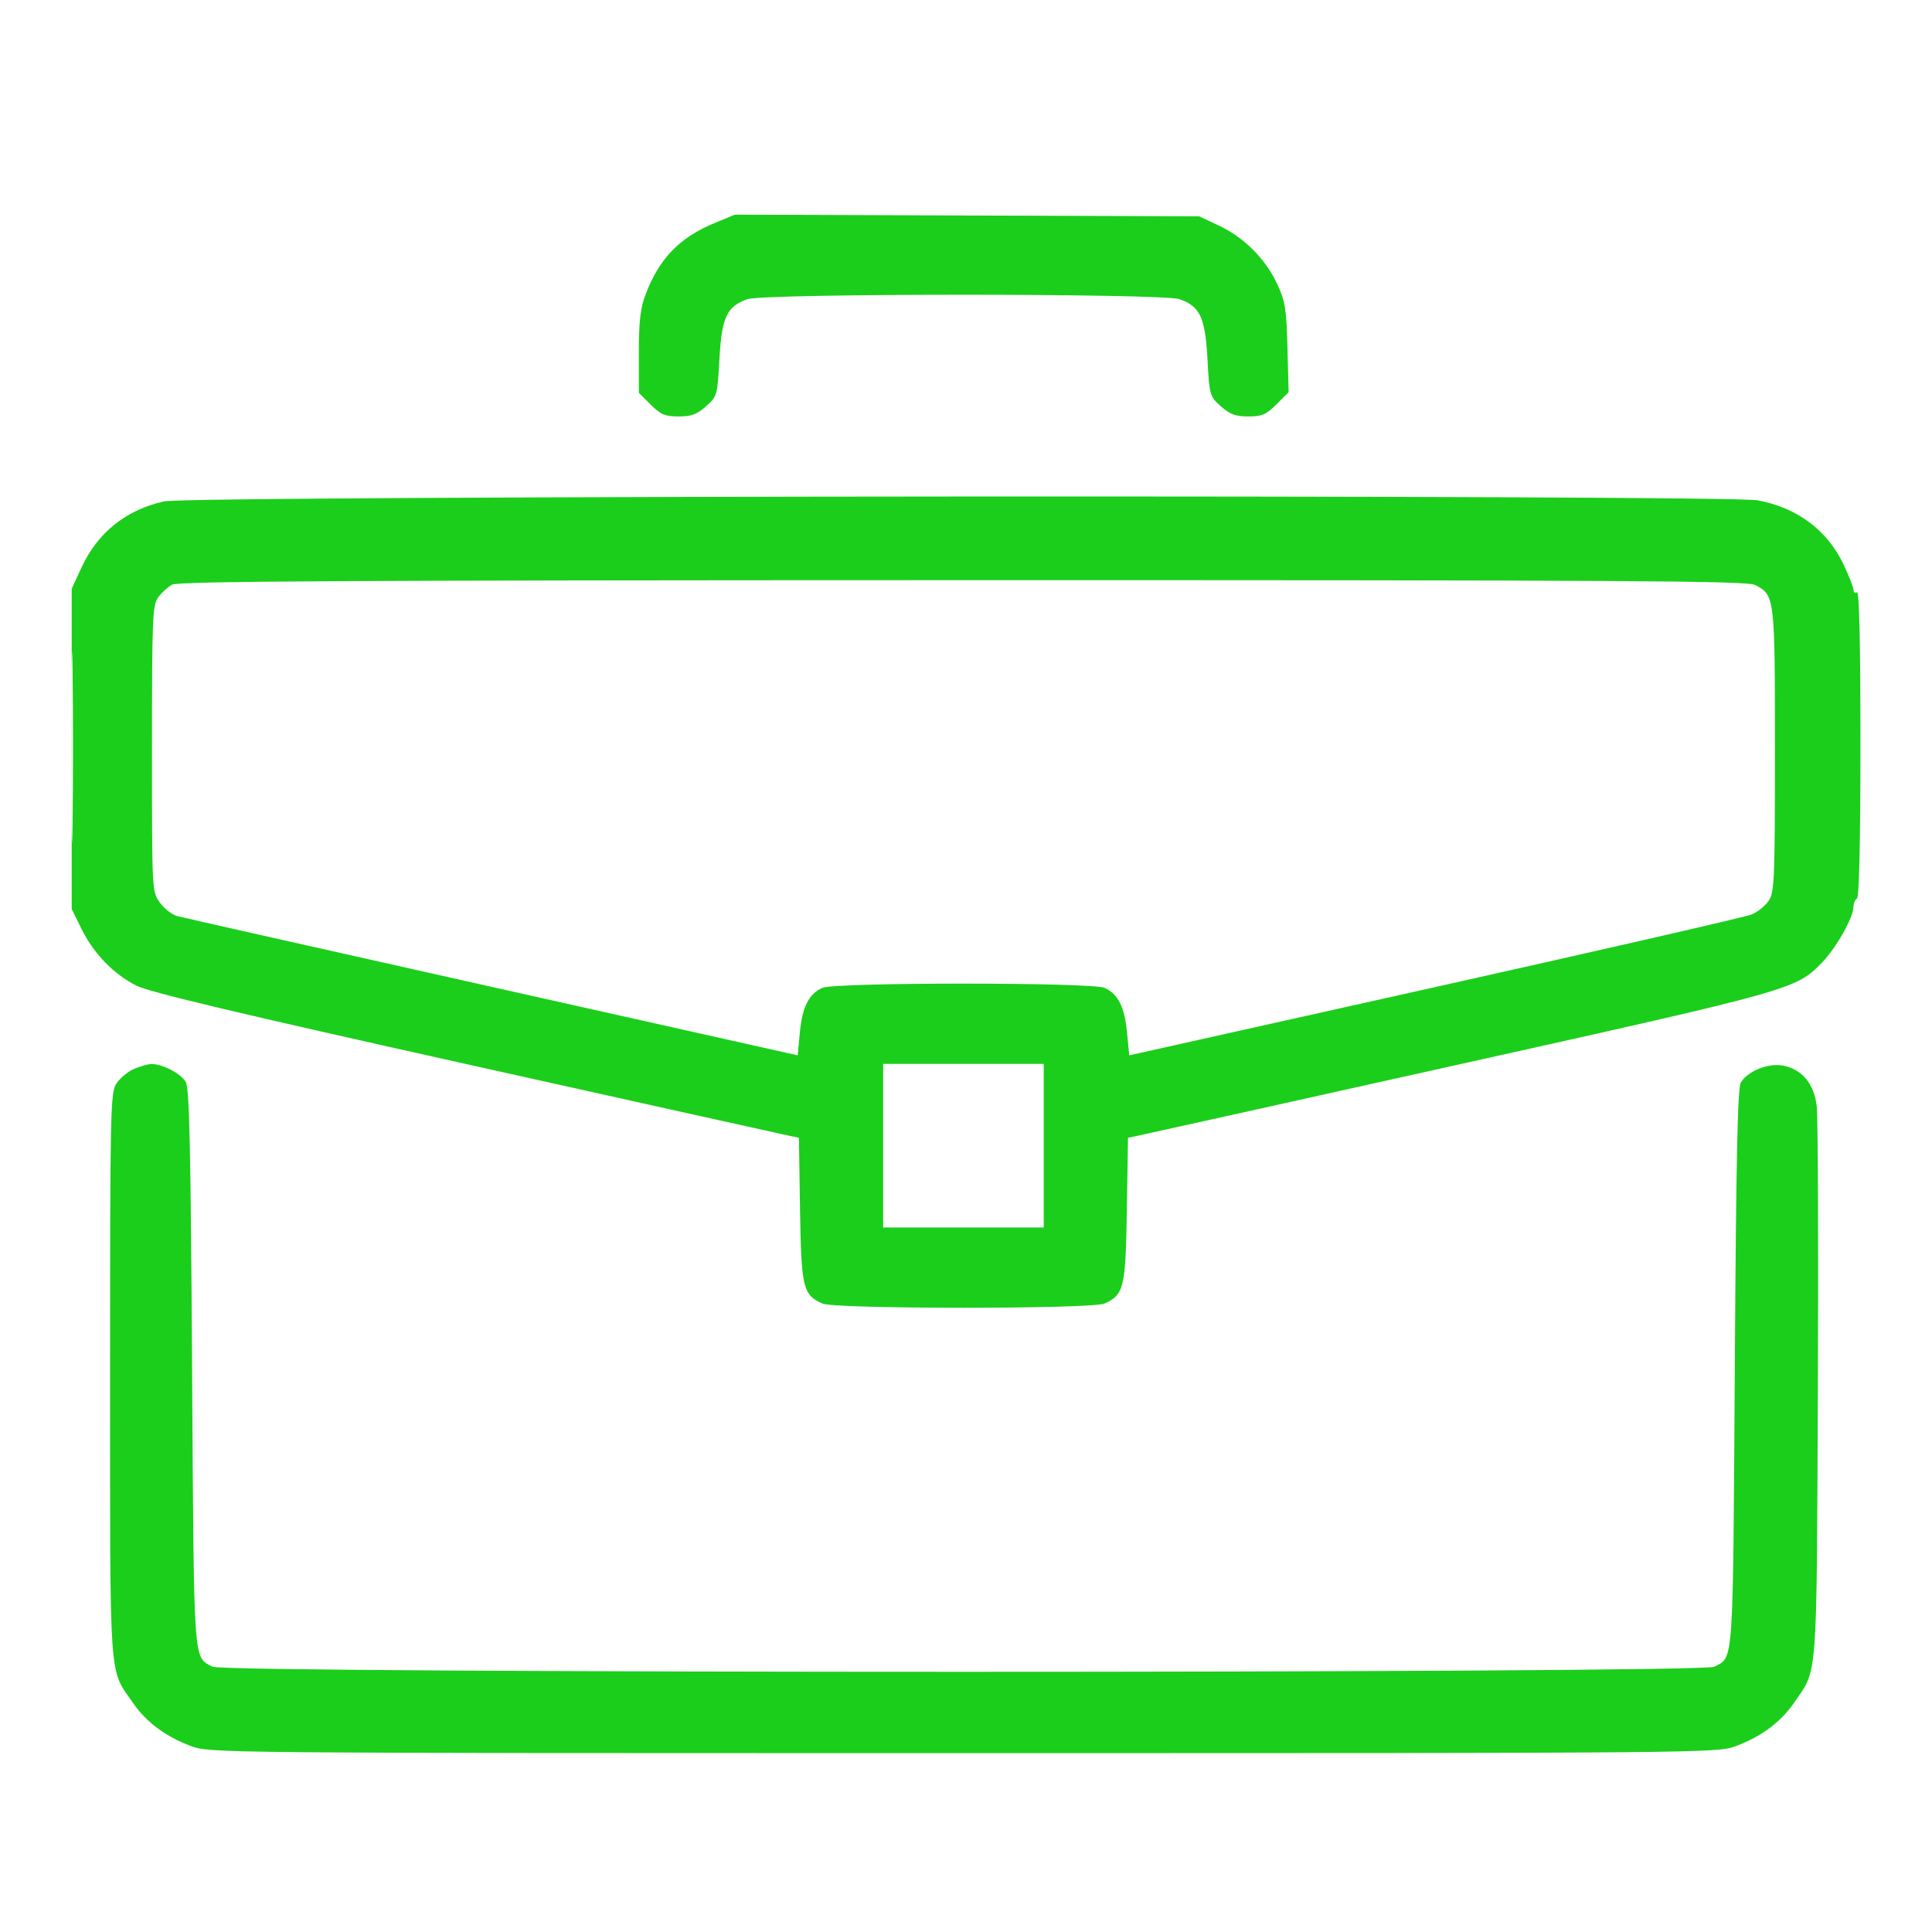
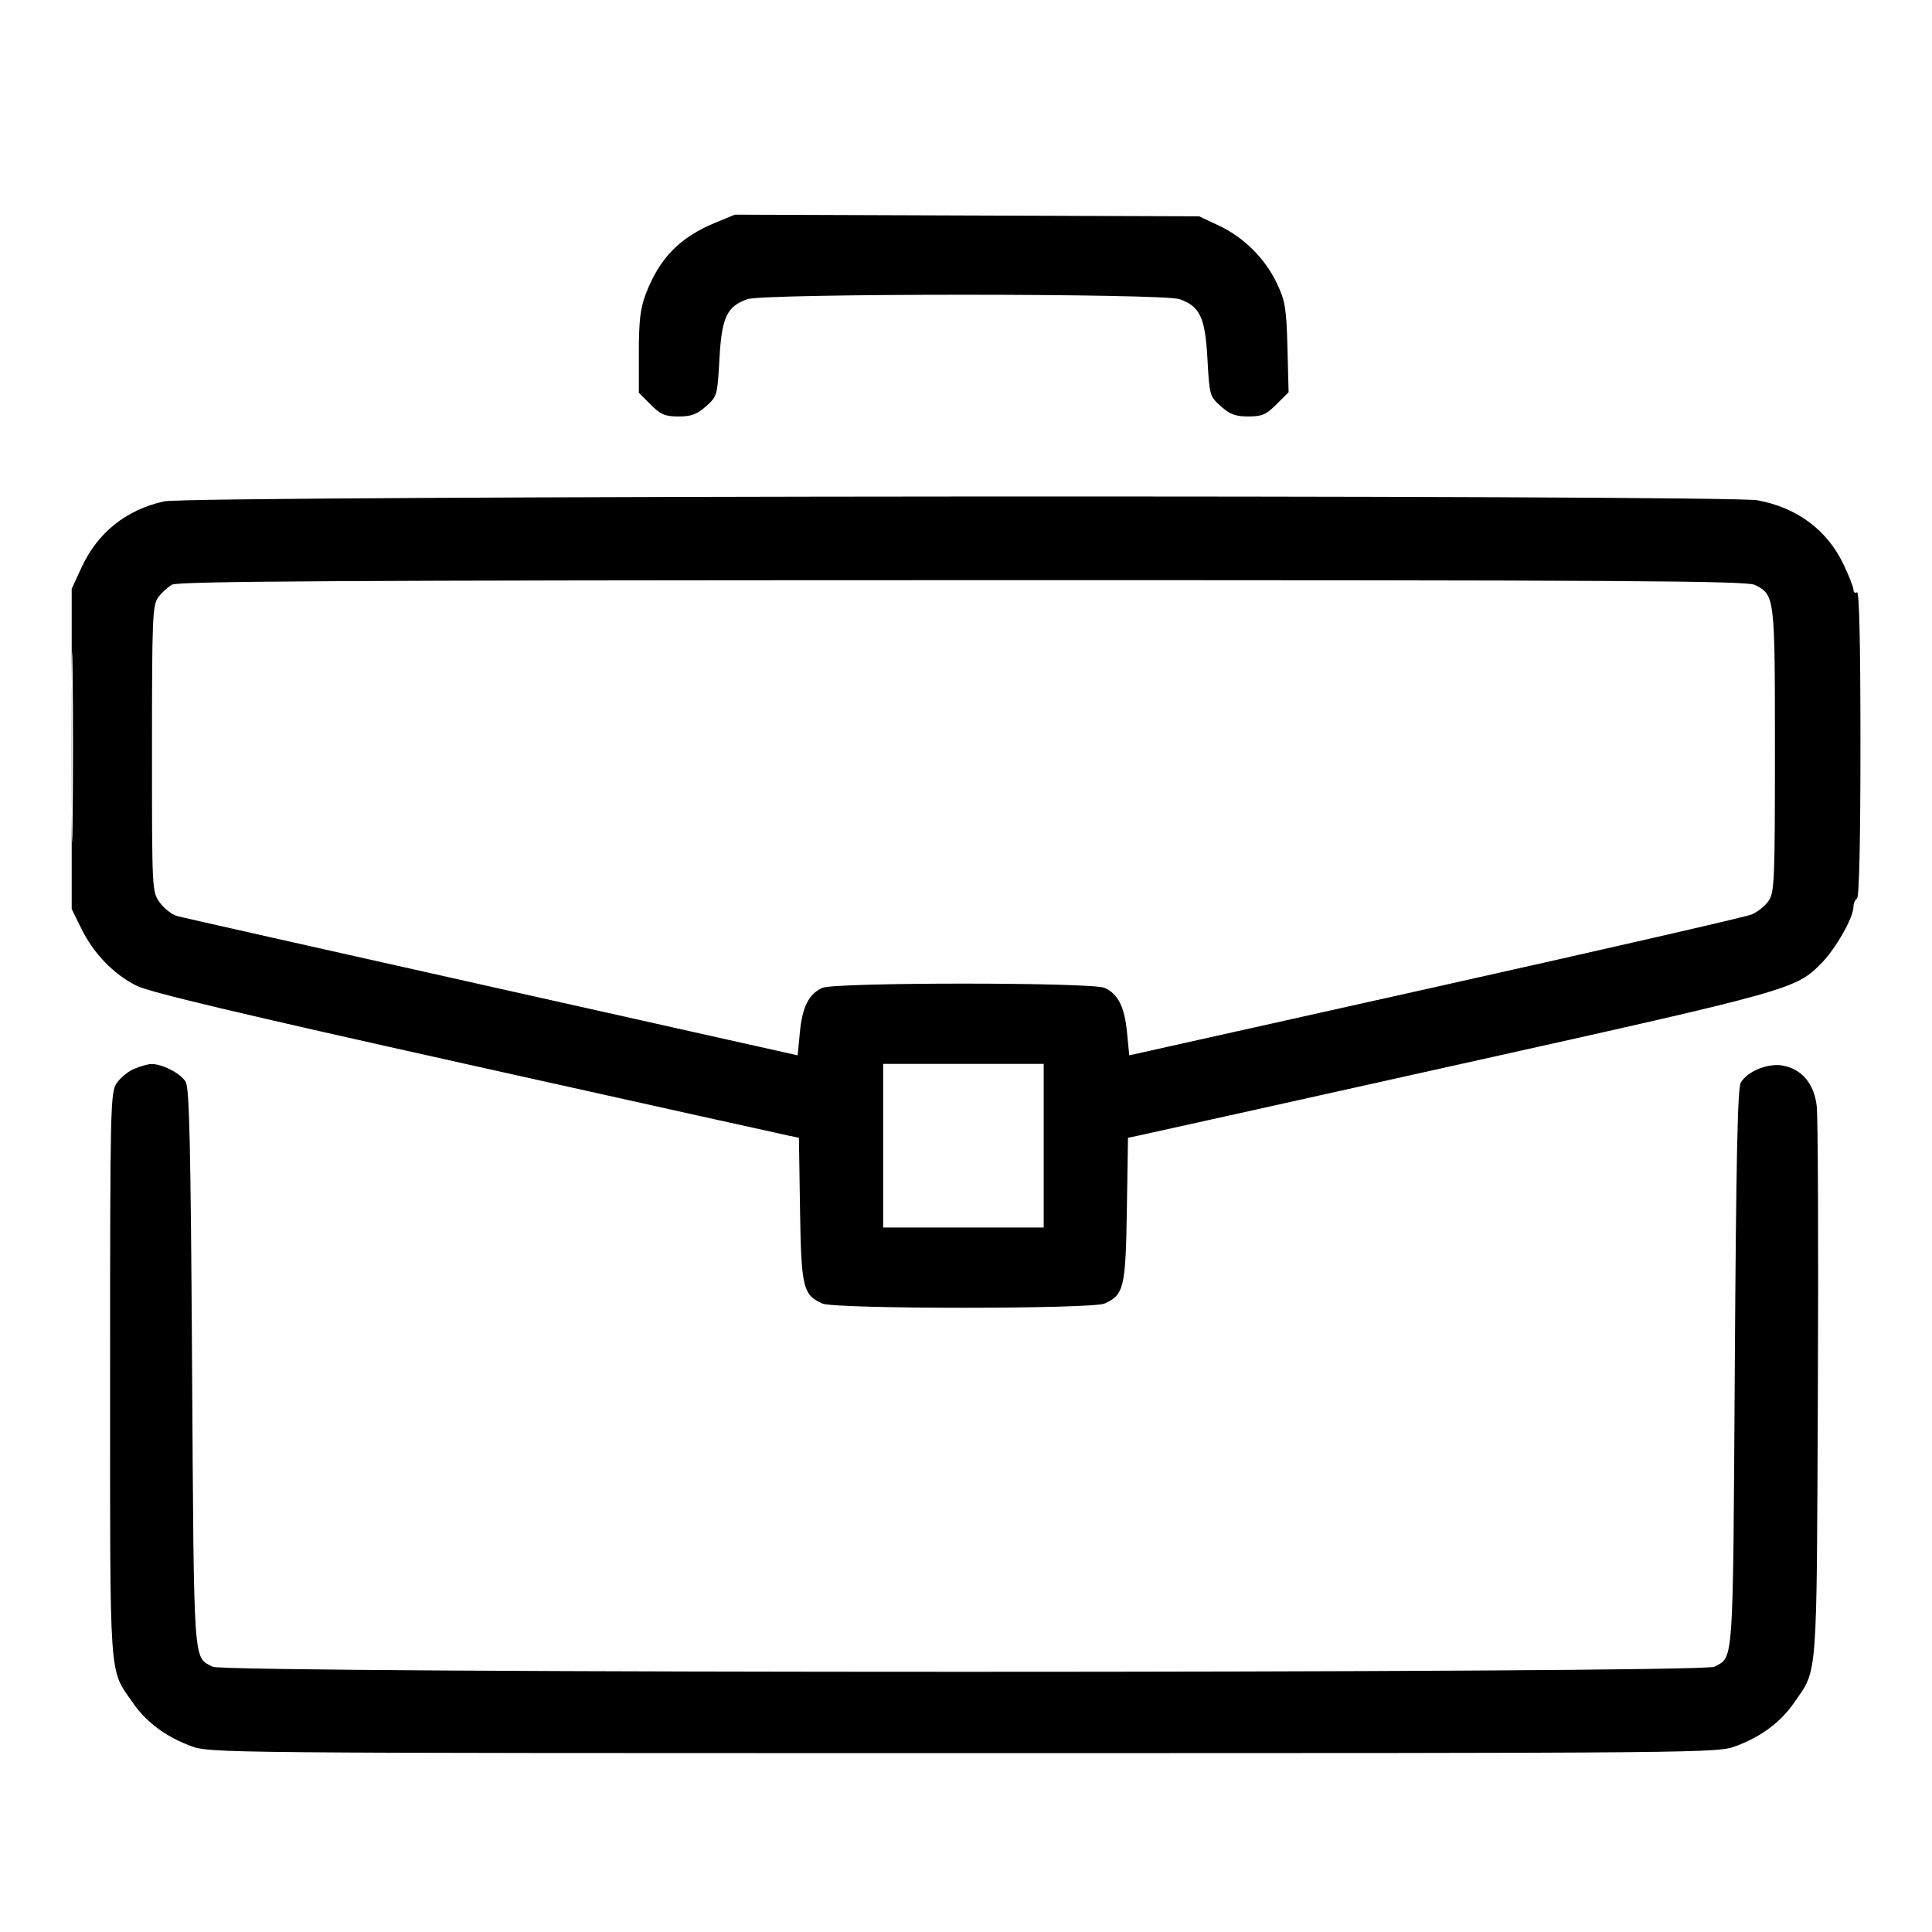
<svg xmlns="http://www.w3.org/2000/svg" width="54" height="54" viewBox="0 0 54 54" fill="none">
-   <path fill-rule="evenodd" clip-rule="evenodd" d="M19.995 6.224C18.996 6.636 18.43 7.217 18.047 8.224C17.898 8.615 17.856 8.969 17.856 9.851V10.979L18.188 11.31C18.469 11.59 18.588 11.64 18.967 11.64C19.323 11.64 19.479 11.583 19.733 11.357C20.046 11.078 20.052 11.054 20.108 10.04C20.172 8.87 20.315 8.563 20.89 8.362C21.363 8.197 32.494 8.197 32.968 8.362C33.542 8.563 33.685 8.87 33.749 10.04C33.805 11.054 33.812 11.078 34.125 11.357C34.379 11.583 34.534 11.64 34.891 11.64C35.271 11.64 35.389 11.59 35.677 11.302L36.017 10.963L35.985 9.721C35.956 8.619 35.923 8.416 35.694 7.929C35.365 7.229 34.766 6.632 34.065 6.304L33.514 6.046L27.026 6.023L20.539 6L19.995 6.224ZM4.589 14.013C3.53 14.247 2.733 14.882 2.285 15.848L2.004 16.456V20.932V25.407L2.275 25.958C2.616 26.651 3.171 27.225 3.812 27.549C4.176 27.733 6.668 28.325 13.059 29.747C17.87 30.818 21.925 31.718 22.069 31.747L22.33 31.801L22.361 33.809C22.395 35.992 22.442 36.188 22.984 36.434C23.331 36.592 30.526 36.592 30.874 36.434C31.416 36.188 31.462 35.992 31.496 33.809L31.528 31.801L31.789 31.747C31.933 31.718 35.987 30.818 40.799 29.747C50.134 27.67 50.198 27.652 50.924 26.906C51.32 26.499 51.805 25.64 51.805 25.345C51.805 25.252 51.849 25.148 51.903 25.115C51.965 25.076 52 23.523 52 20.774C52 17.945 51.967 16.514 51.903 16.554C51.849 16.587 51.805 16.556 51.805 16.486C51.805 16.416 51.68 16.096 51.527 15.775C51.072 14.816 50.229 14.188 49.126 13.984C48.255 13.824 5.32 13.851 4.589 14.013ZM4.808 16.342C4.687 16.409 4.511 16.572 4.417 16.703C4.263 16.922 4.248 17.297 4.248 20.932C4.248 24.907 4.248 24.922 4.466 25.226C4.586 25.394 4.806 25.564 4.954 25.605C5.102 25.645 9.064 26.537 13.759 27.587L22.295 29.497L22.357 28.852C22.425 28.142 22.607 27.782 22.984 27.611C23.331 27.453 30.526 27.453 30.874 27.611C31.25 27.782 31.432 28.142 31.5 28.852L31.563 29.497L40.111 27.59C44.813 26.541 48.795 25.628 48.96 25.56C49.124 25.492 49.338 25.32 49.434 25.178C49.596 24.941 49.61 24.613 49.61 20.971C49.61 16.669 49.606 16.634 49.057 16.351C48.83 16.233 45.587 16.214 26.909 16.216C9.551 16.219 4.982 16.245 4.808 16.342ZM2 20.883C2 23.264 2.013 24.238 2.028 23.048C2.044 21.857 2.044 19.909 2.028 18.718C2.013 17.528 2 18.502 2 20.883ZM3.743 29.878C3.572 29.952 3.353 30.135 3.255 30.284C3.086 30.541 3.077 30.97 3.077 38.44C3.077 47.17 3.038 46.614 3.716 47.596C4.088 48.135 4.63 48.539 5.335 48.802C5.861 48.999 5.991 49 26.929 49C47.866 49 47.996 48.999 48.523 48.802C49.227 48.539 49.77 48.135 50.142 47.596C50.811 46.627 50.774 47.103 50.81 38.882C50.828 34.788 50.813 31.202 50.778 30.912C50.702 30.284 50.364 29.883 49.829 29.783C49.419 29.706 48.838 29.943 48.655 30.26C48.566 30.415 48.525 32.395 48.488 38.249C48.435 46.665 48.461 46.296 47.917 46.586C47.563 46.775 6.294 46.775 5.941 46.586C5.397 46.296 5.422 46.665 5.369 38.249C5.33 32.02 5.295 30.421 5.191 30.239C5.057 30.005 4.533 29.733 4.226 29.74C4.131 29.742 3.913 29.805 3.743 29.878ZM24.685 32.023V34.309H26.929H29.172V32.023V29.736H26.929H24.685V32.023Z" fill="#1BCE1B" />
+   <path fill-rule="evenodd" clip-rule="evenodd" d="M19.995 6.224C18.996 6.636 18.43 7.217 18.047 8.224C17.898 8.615 17.856 8.969 17.856 9.851V10.979L18.188 11.31C18.469 11.59 18.588 11.64 18.967 11.64C19.323 11.64 19.479 11.583 19.733 11.357C20.046 11.078 20.052 11.054 20.108 10.04C20.172 8.87 20.315 8.563 20.89 8.362C21.363 8.197 32.494 8.197 32.968 8.362C33.542 8.563 33.685 8.87 33.749 10.04C33.805 11.054 33.812 11.078 34.125 11.357C34.379 11.583 34.534 11.64 34.891 11.64C35.271 11.64 35.389 11.59 35.677 11.302L36.017 10.963L35.985 9.721C35.956 8.619 35.923 8.416 35.694 7.929C35.365 7.229 34.766 6.632 34.065 6.304L33.514 6.046L27.026 6.023L20.539 6L19.995 6.224ZM4.589 14.013C3.53 14.247 2.733 14.882 2.285 15.848L2.004 16.456V20.932V25.407L2.275 25.958C2.616 26.651 3.171 27.225 3.812 27.549C4.176 27.733 6.668 28.325 13.059 29.747C17.87 30.818 21.925 31.718 22.069 31.747L22.33 31.801L22.361 33.809C22.395 35.992 22.442 36.188 22.984 36.434C23.331 36.592 30.526 36.592 30.874 36.434C31.416 36.188 31.462 35.992 31.496 33.809L31.528 31.801L31.789 31.747C31.933 31.718 35.987 30.818 40.799 29.747C50.134 27.67 50.198 27.652 50.924 26.906C51.32 26.499 51.805 25.64 51.805 25.345C51.805 25.252 51.849 25.148 51.903 25.115C51.965 25.076 52 23.523 52 20.774C52 17.945 51.967 16.514 51.903 16.554C51.849 16.587 51.805 16.556 51.805 16.486C51.805 16.416 51.68 16.096 51.527 15.775C51.072 14.816 50.229 14.188 49.126 13.984C48.255 13.824 5.32 13.851 4.589 14.013ZM4.808 16.342C4.687 16.409 4.511 16.572 4.417 16.703C4.263 16.922 4.248 17.297 4.248 20.932C4.248 24.907 4.248 24.922 4.466 25.226C4.586 25.394 4.806 25.564 4.954 25.605C5.102 25.645 9.064 26.537 13.759 27.587L22.295 29.497L22.357 28.852C22.425 28.142 22.607 27.782 22.984 27.611C23.331 27.453 30.526 27.453 30.874 27.611C31.25 27.782 31.432 28.142 31.5 28.852L31.563 29.497L40.111 27.59C44.813 26.541 48.795 25.628 48.96 25.56C49.124 25.492 49.338 25.32 49.434 25.178C49.596 24.941 49.61 24.613 49.61 20.971C49.61 16.669 49.606 16.634 49.057 16.351C48.83 16.233 45.587 16.214 26.909 16.216C9.551 16.219 4.982 16.245 4.808 16.342ZM2 20.883C2 23.264 2.013 24.238 2.028 23.048C2.044 21.857 2.044 19.909 2.028 18.718C2.013 17.528 2 18.502 2 20.883ZM3.743 29.878C3.572 29.952 3.353 30.135 3.255 30.284C3.086 30.541 3.077 30.97 3.077 38.44C3.077 47.17 3.038 46.614 3.716 47.596C4.088 48.135 4.63 48.539 5.335 48.802C5.861 48.999 5.991 49 26.929 49C47.866 49 47.996 48.999 48.523 48.802C49.227 48.539 49.77 48.135 50.142 47.596C50.811 46.627 50.774 47.103 50.81 38.882C50.828 34.788 50.813 31.202 50.778 30.912C50.702 30.284 50.364 29.883 49.829 29.783C49.419 29.706 48.838 29.943 48.655 30.26C48.566 30.415 48.525 32.395 48.488 38.249C48.435 46.665 48.461 46.296 47.917 46.586C47.563 46.775 6.294 46.775 5.941 46.586C5.397 46.296 5.422 46.665 5.369 38.249C5.33 32.02 5.295 30.421 5.191 30.239C5.057 30.005 4.533 29.733 4.226 29.74C4.131 29.742 3.913 29.805 3.743 29.878ZM24.685 32.023V34.309H26.929H29.172V32.023V29.736H26.929H24.685V32.023Z" fill="currentColor" />
</svg>
